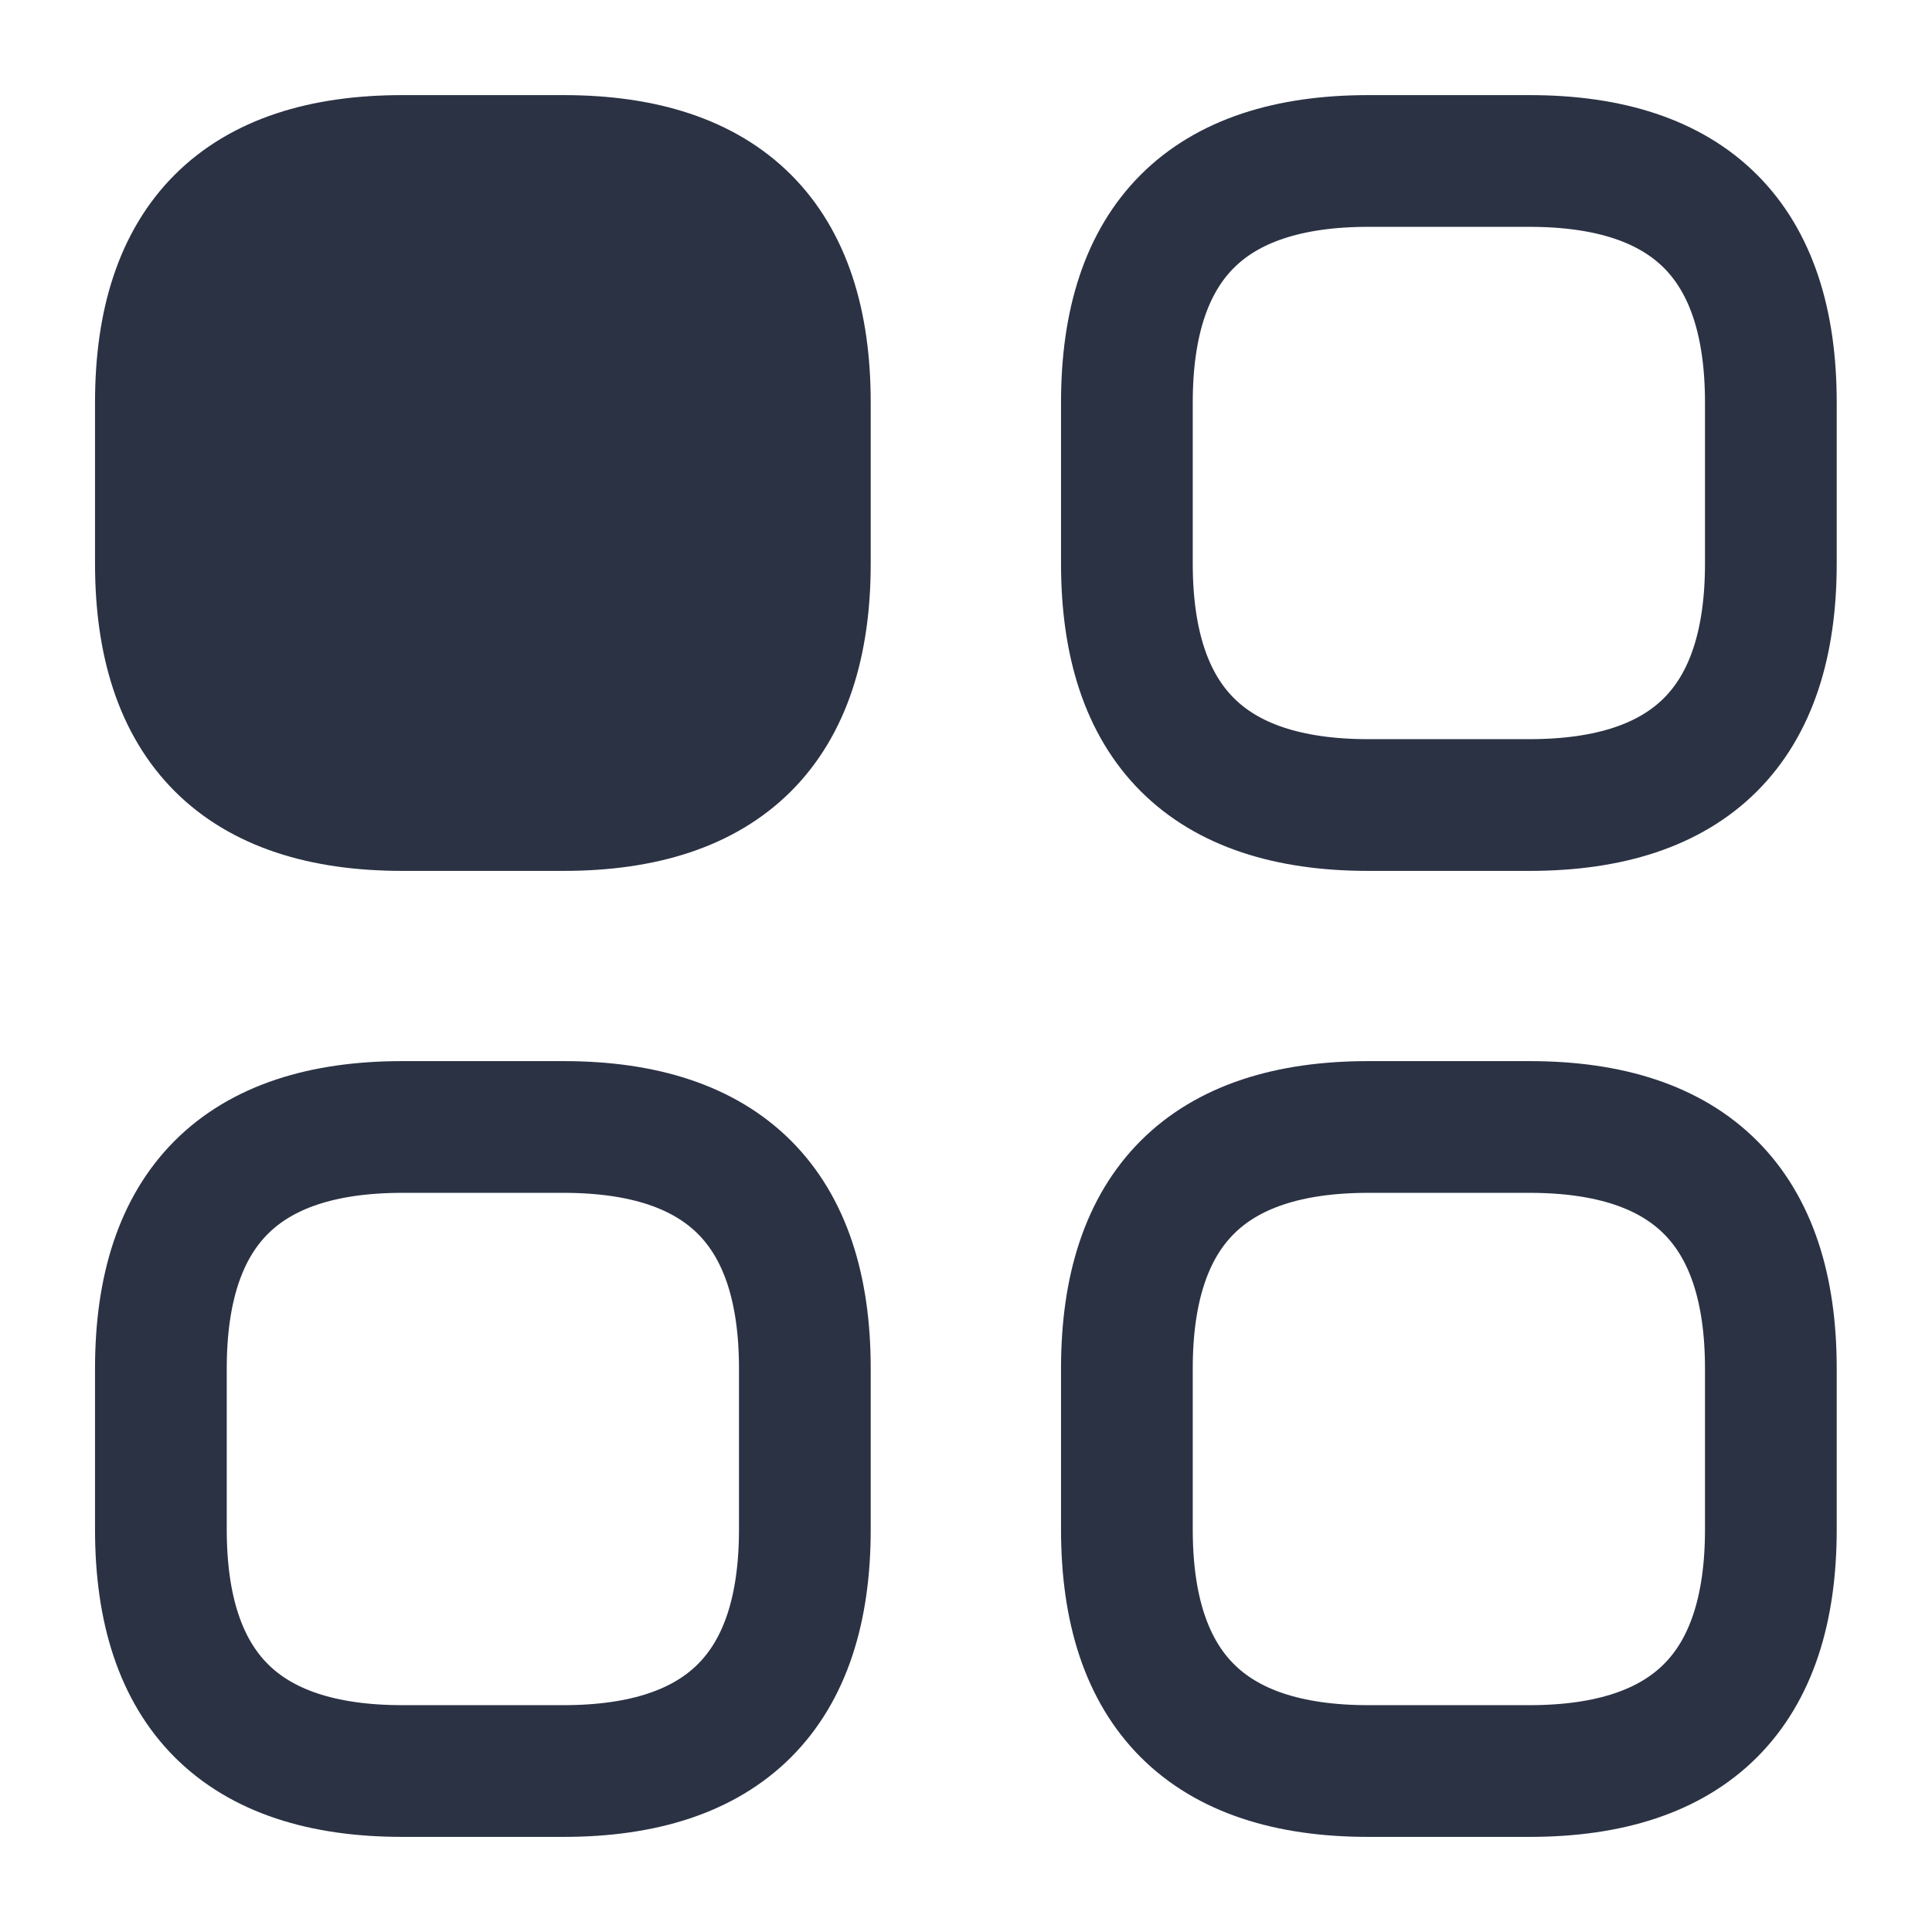
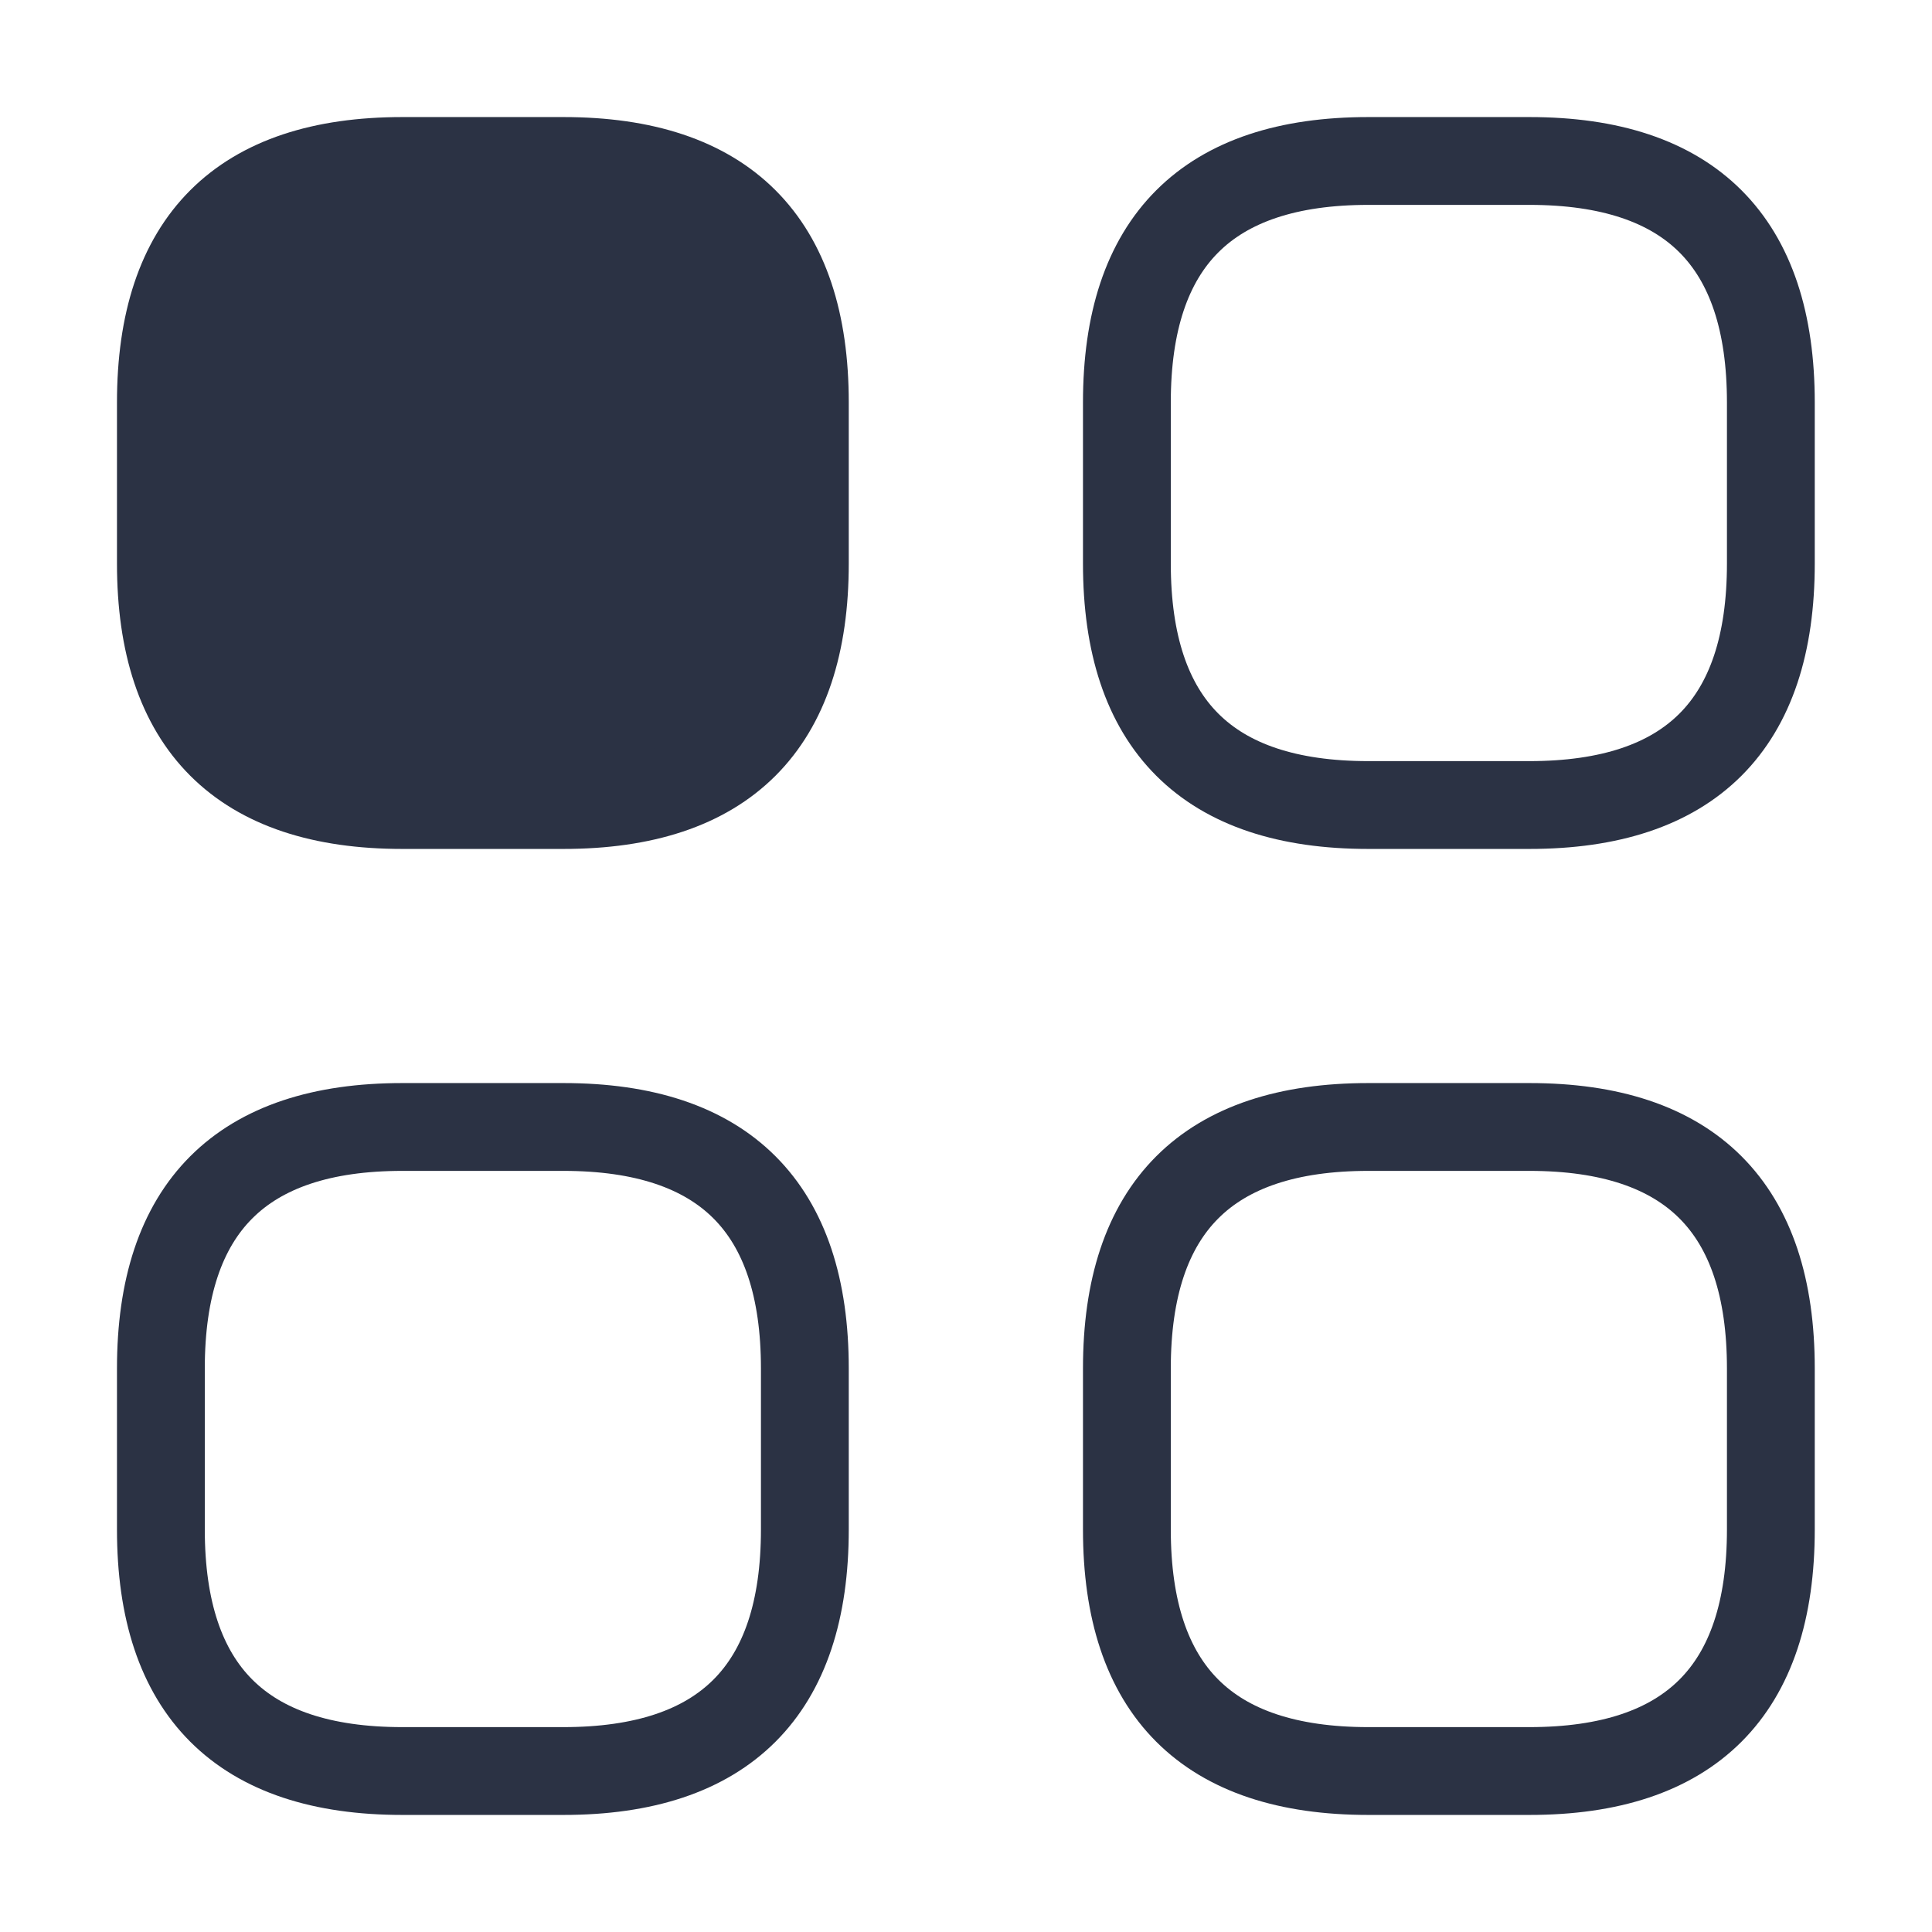
<svg xmlns="http://www.w3.org/2000/svg" width="22" height="22" viewBox="0 0 22 22" fill="none">
-   <path d="M4.582 9.167H6.415C8.249 9.167 9.165 8.25 9.165 6.417V4.583C9.165 2.75 8.249 1.833 6.415 1.833H4.582C2.749 1.833 1.832 2.75 1.832 4.583V6.417C1.832 8.25 2.749 9.167 4.582 9.167Z" fill="#2B3244" stroke="#2B3244" stroke-width="1.5" stroke-miterlimit="10" stroke-linecap="round" stroke-linejoin="round" />
-   <path d="M15.582 9.167H17.415C19.249 9.167 20.165 8.25 20.165 6.417V4.583C20.165 2.75 19.249 1.833 17.415 1.833H15.582C13.749 1.833 12.832 2.75 12.832 4.583V6.417C12.832 8.25 13.749 9.167 15.582 9.167Z" stroke="#2B3244" stroke-width="1.5" stroke-miterlimit="10" stroke-linecap="round" stroke-linejoin="round" />
-   <path d="M15.582 20.167H17.415C19.249 20.167 20.165 19.25 20.165 17.417V15.583C20.165 13.75 19.249 12.833 17.415 12.833H15.582C13.749 12.833 12.832 13.75 12.832 15.583V17.417C12.832 19.25 13.749 20.167 15.582 20.167Z" stroke="#2B3244" stroke-width="1.5" stroke-miterlimit="10" stroke-linecap="round" stroke-linejoin="round" />
-   <path d="M4.582 20.167H6.415C8.249 20.167 9.165 19.25 9.165 17.417V15.583C9.165 13.75 8.249 12.833 6.415 12.833H4.582C2.749 12.833 1.832 13.75 1.832 15.583V17.417C1.832 19.25 2.749 20.167 4.582 20.167Z" stroke="#2B3244" stroke-width="1.5" stroke-miterlimit="10" stroke-linecap="round" stroke-linejoin="round" />
+   <path d="M4.582 9.167H6.415C8.249 9.167 9.165 8.25 9.165 6.417V4.583C9.165 2.75 8.249 1.833 6.415 1.833H4.582C2.749 1.833 1.832 2.75 1.832 4.583V6.417C1.832 8.25 2.749 9.167 4.582 9.167Z" fill="#2B3244" stroke="#2B3244" strokeWidth="1.5" stroke-miterlimit="10" strokeLinecap="round" strokeLinejoin="round" />
+   <path d="M15.582 9.167H17.415C19.249 9.167 20.165 8.25 20.165 6.417V4.583C20.165 2.75 19.249 1.833 17.415 1.833H15.582C13.749 1.833 12.832 2.75 12.832 4.583V6.417C12.832 8.25 13.749 9.167 15.582 9.167Z" stroke="#2B3244" strokeWidth="1.5" stroke-miterlimit="10" strokeLinecap="round" strokeLinejoin="round" />
+   <path d="M15.582 20.167H17.415C19.249 20.167 20.165 19.25 20.165 17.417V15.583C20.165 13.75 19.249 12.833 17.415 12.833H15.582C13.749 12.833 12.832 13.75 12.832 15.583V17.417C12.832 19.25 13.749 20.167 15.582 20.167Z" stroke="#2B3244" strokeWidth="1.5" stroke-miterlimit="10" strokeLinecap="round" strokeLinejoin="round" />
+   <path d="M4.582 20.167H6.415C8.249 20.167 9.165 19.25 9.165 17.417V15.583C9.165 13.75 8.249 12.833 6.415 12.833H4.582C2.749 12.833 1.832 13.75 1.832 15.583V17.417C1.832 19.25 2.749 20.167 4.582 20.167Z" stroke="#2B3244" strokeWidth="1.5" stroke-miterlimit="10" strokeLinecap="round" strokeLinejoin="round" />
</svg>
